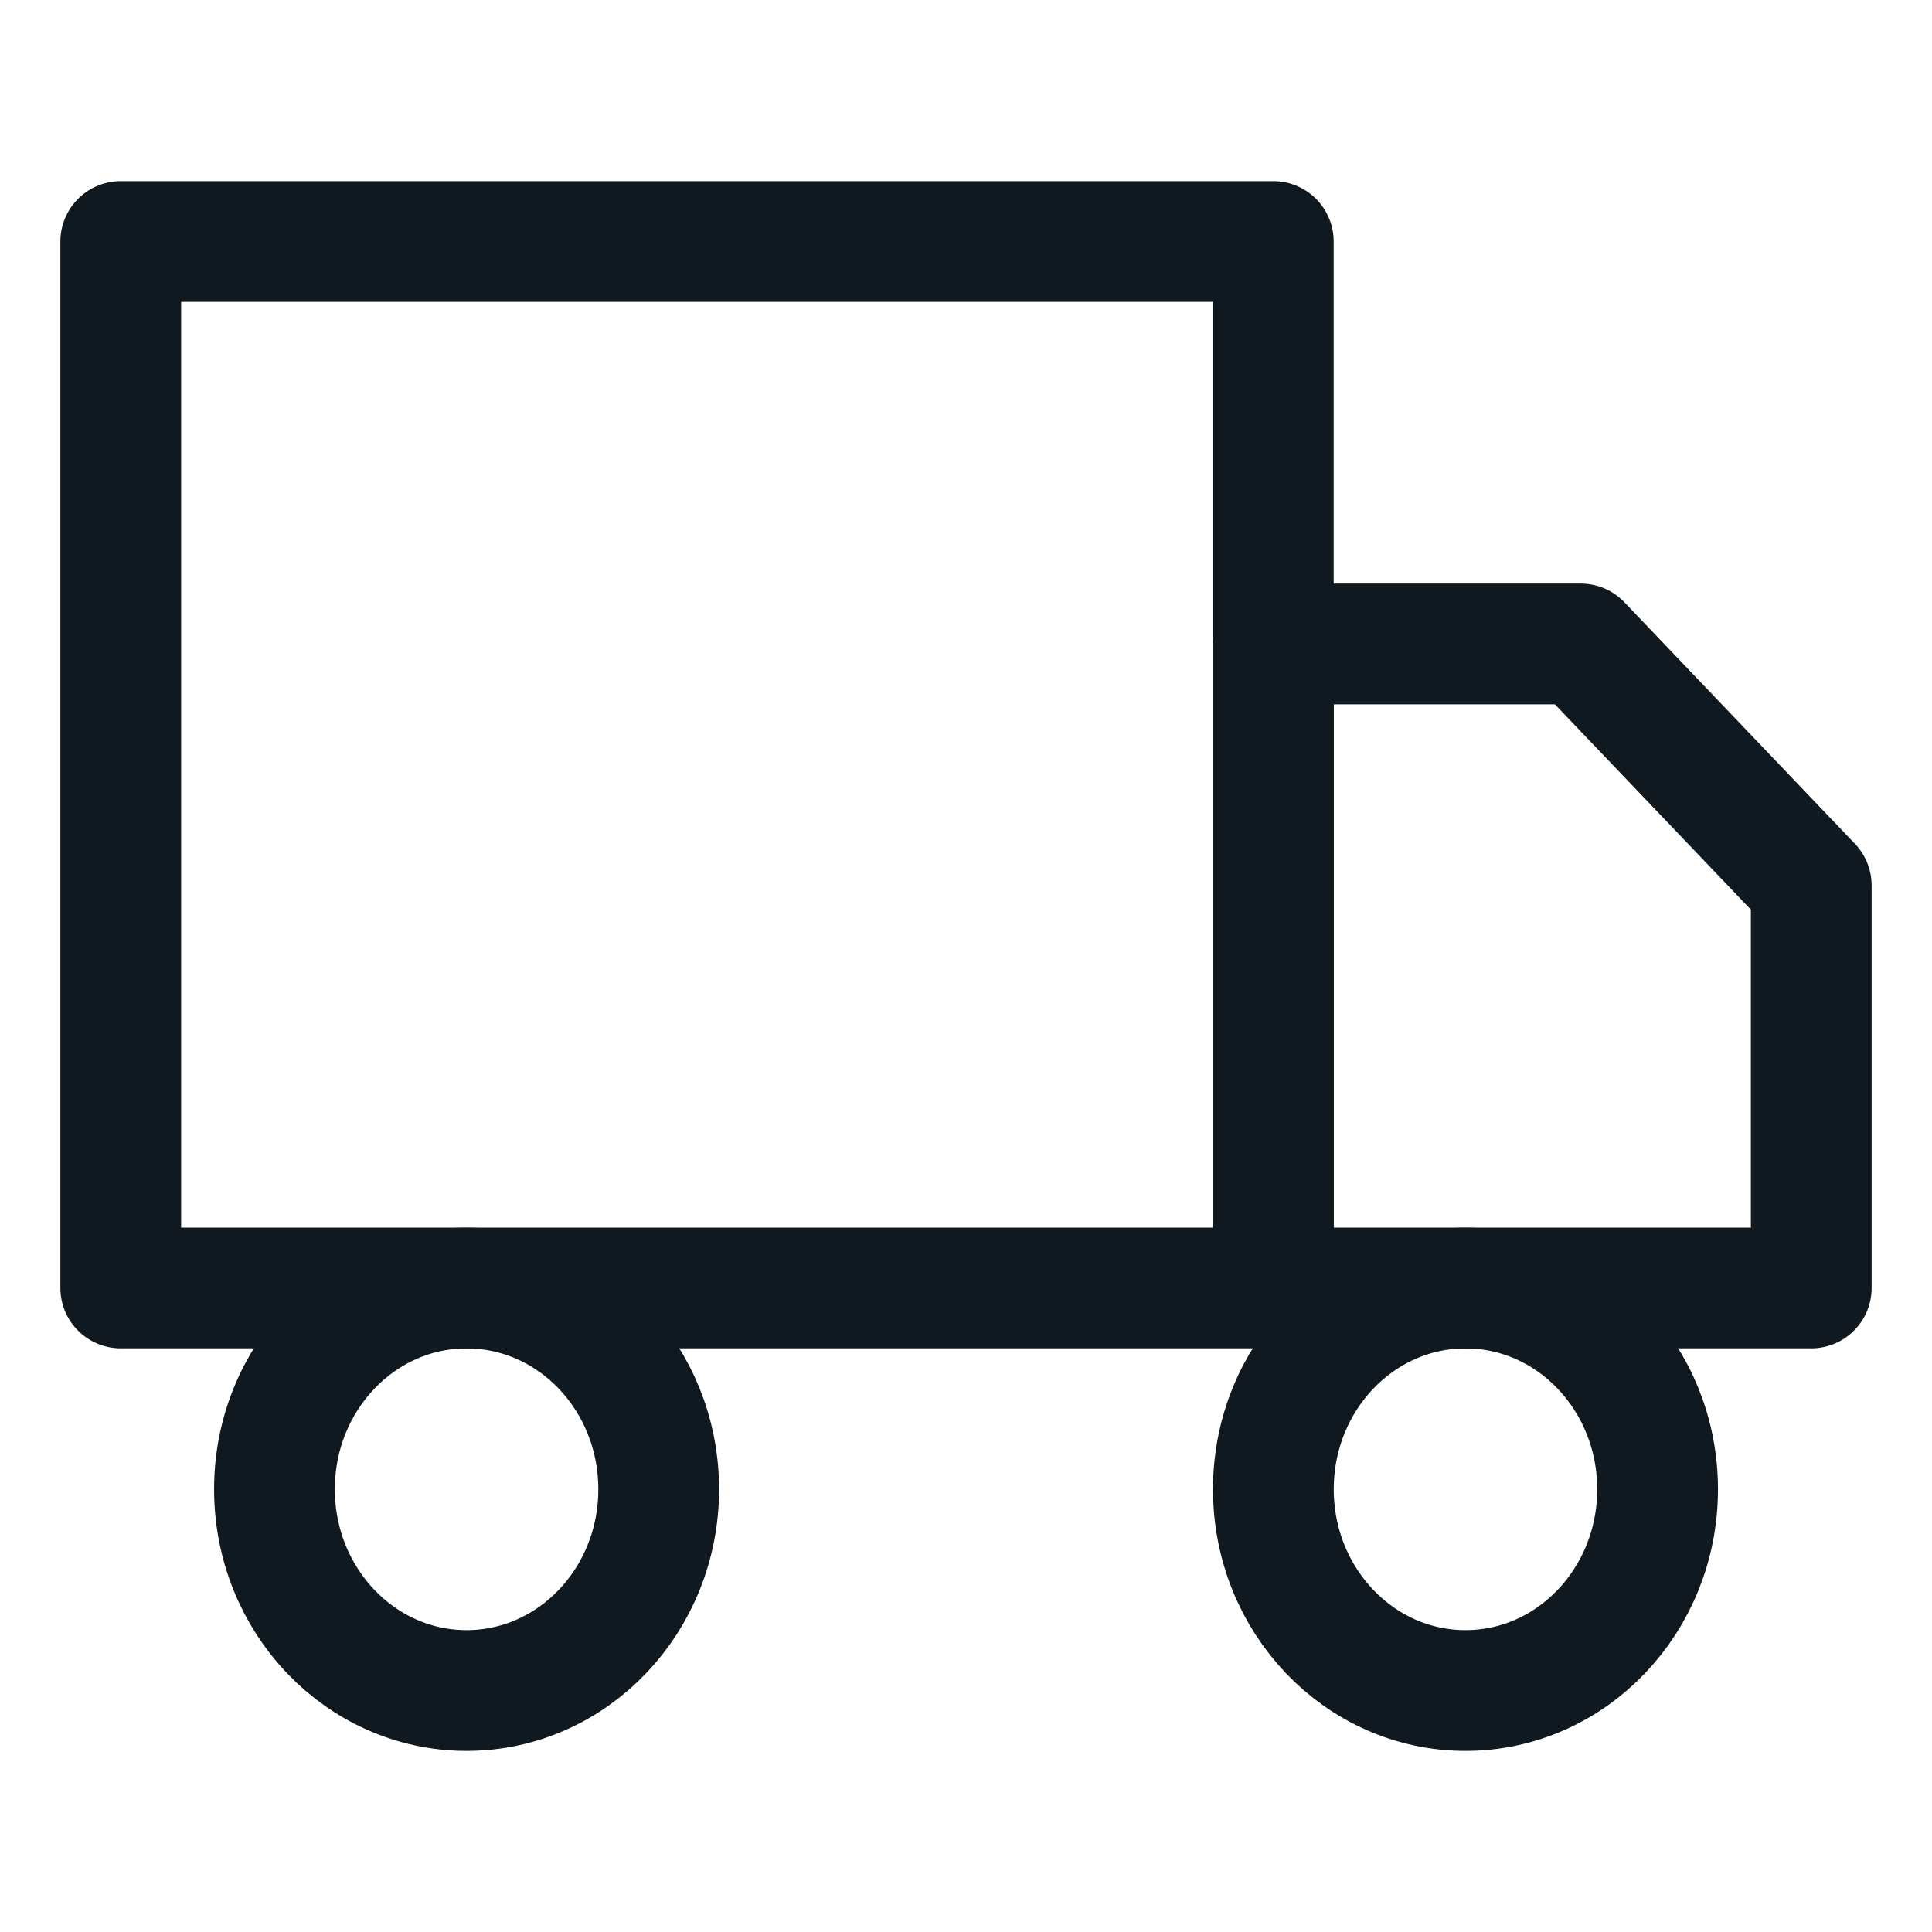
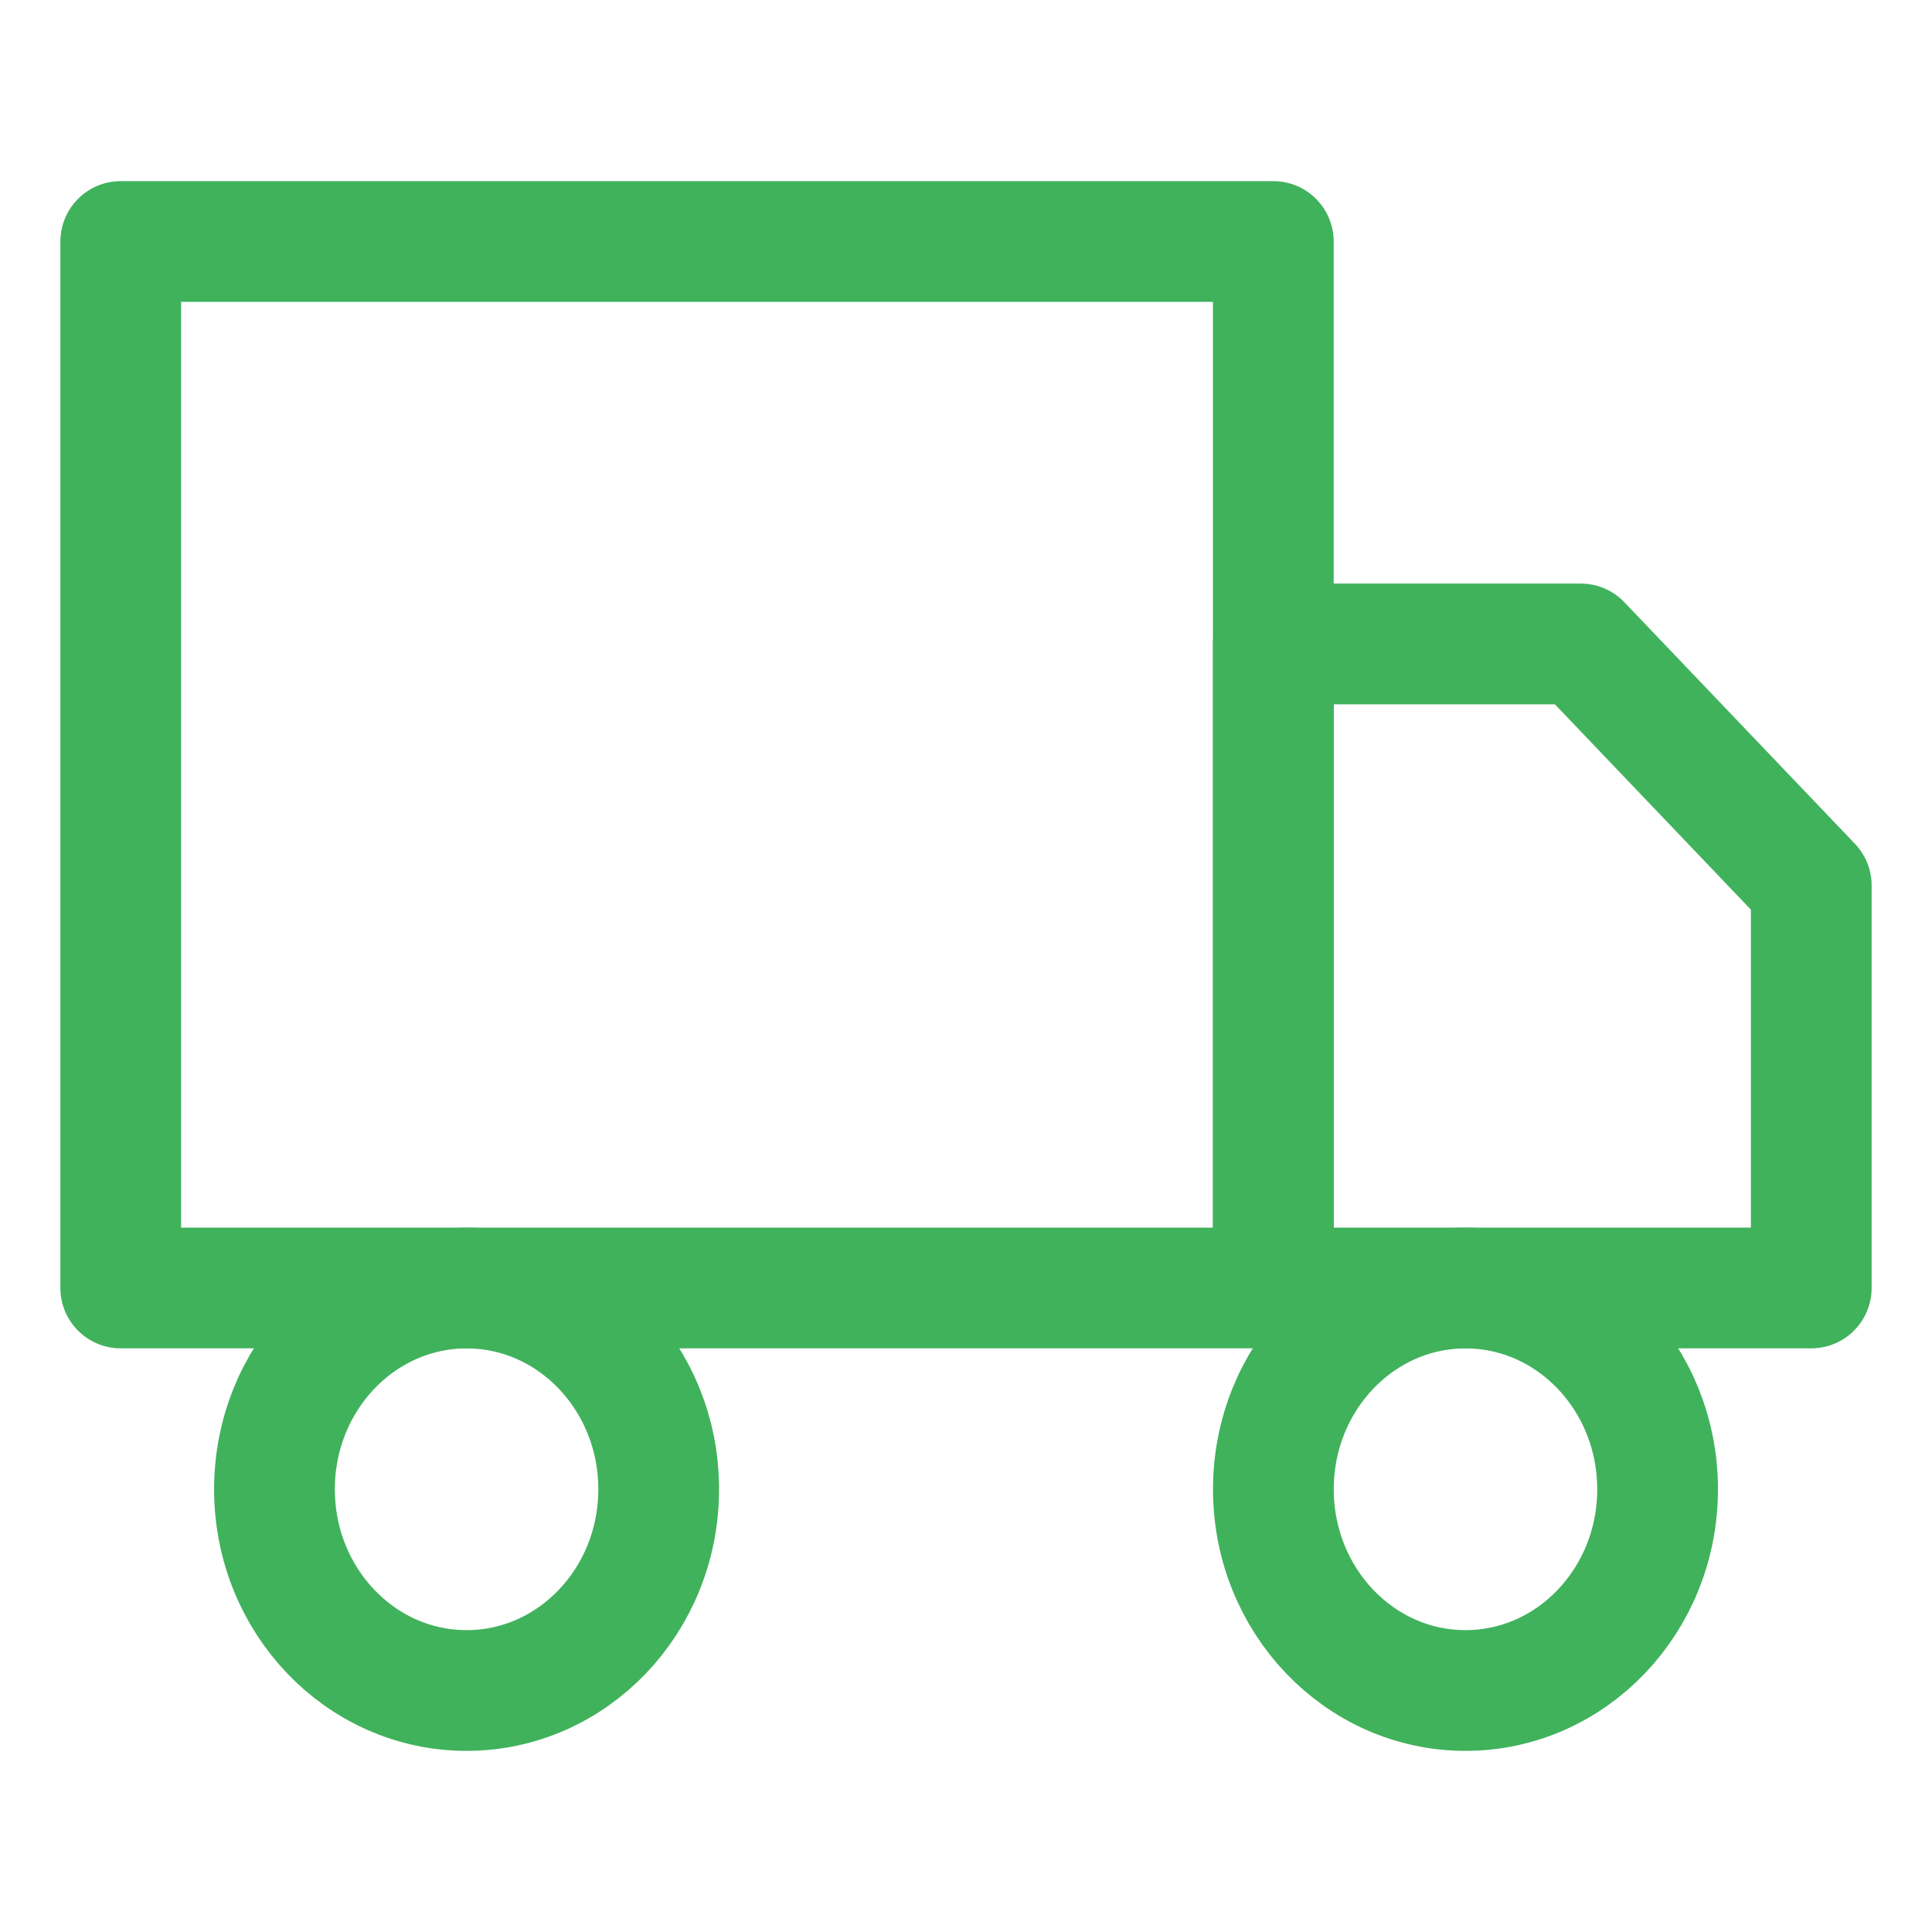
<svg xmlns="http://www.w3.org/2000/svg" width="32" height="32" viewBox="0 0 32 32" fill="none">
-   <path d="M21.09 4H2V21.333H21.09V4Z" stroke="#101820" stroke-width="2" stroke-linecap="round" stroke-linejoin="round" />
-   <path d="M21.091 10.666H26.182L30 14.666V21.333H21.091V10.666Z" stroke="#101820" stroke-width="2" stroke-linecap="round" stroke-linejoin="round" />
-   <path d="M7.728 28C9.485 28 10.91 26.508 10.91 24.667C10.91 22.826 9.485 21.334 7.728 21.334C5.971 21.334 4.546 22.826 4.546 24.667C4.546 26.508 5.971 28 7.728 28Z" stroke="#101820" stroke-width="2" stroke-linecap="round" stroke-linejoin="round" />
-   <path d="M24.273 28C26.03 28 27.455 26.508 27.455 24.667C27.455 22.826 26.03 21.334 24.273 21.334C22.516 21.334 21.091 22.826 21.091 24.667C21.091 26.508 22.516 28 24.273 28Z" stroke="#101820" stroke-width="2" stroke-linecap="round" stroke-linejoin="round" />
+   <path d="M21.09 4H2V21.333H21.09V4Z" stroke="#40B25C" stroke-width="2" stroke-linecap="round" stroke-linejoin="round" />
+   <path d="M21.091 10.666H26.182L30 14.666V21.333H21.091V10.666Z" stroke="#40B25C" stroke-width="2" stroke-linecap="round" stroke-linejoin="round" />
+   <path d="M7.728 28C9.485 28 10.91 26.508 10.91 24.667C10.91 22.826 9.485 21.334 7.728 21.334C5.971 21.334 4.546 22.826 4.546 24.667C4.546 26.508 5.971 28 7.728 28Z" stroke="#40B25C" stroke-width="2" stroke-linecap="round" stroke-linejoin="round" />
+   <path d="M24.273 28C26.03 28 27.455 26.508 27.455 24.667C27.455 22.826 26.03 21.334 24.273 21.334C22.516 21.334 21.091 22.826 21.091 24.667C21.091 26.508 22.516 28 24.273 28Z" stroke="#40B25C" stroke-width="2" stroke-linecap="round" stroke-linejoin="round" />
</svg>
